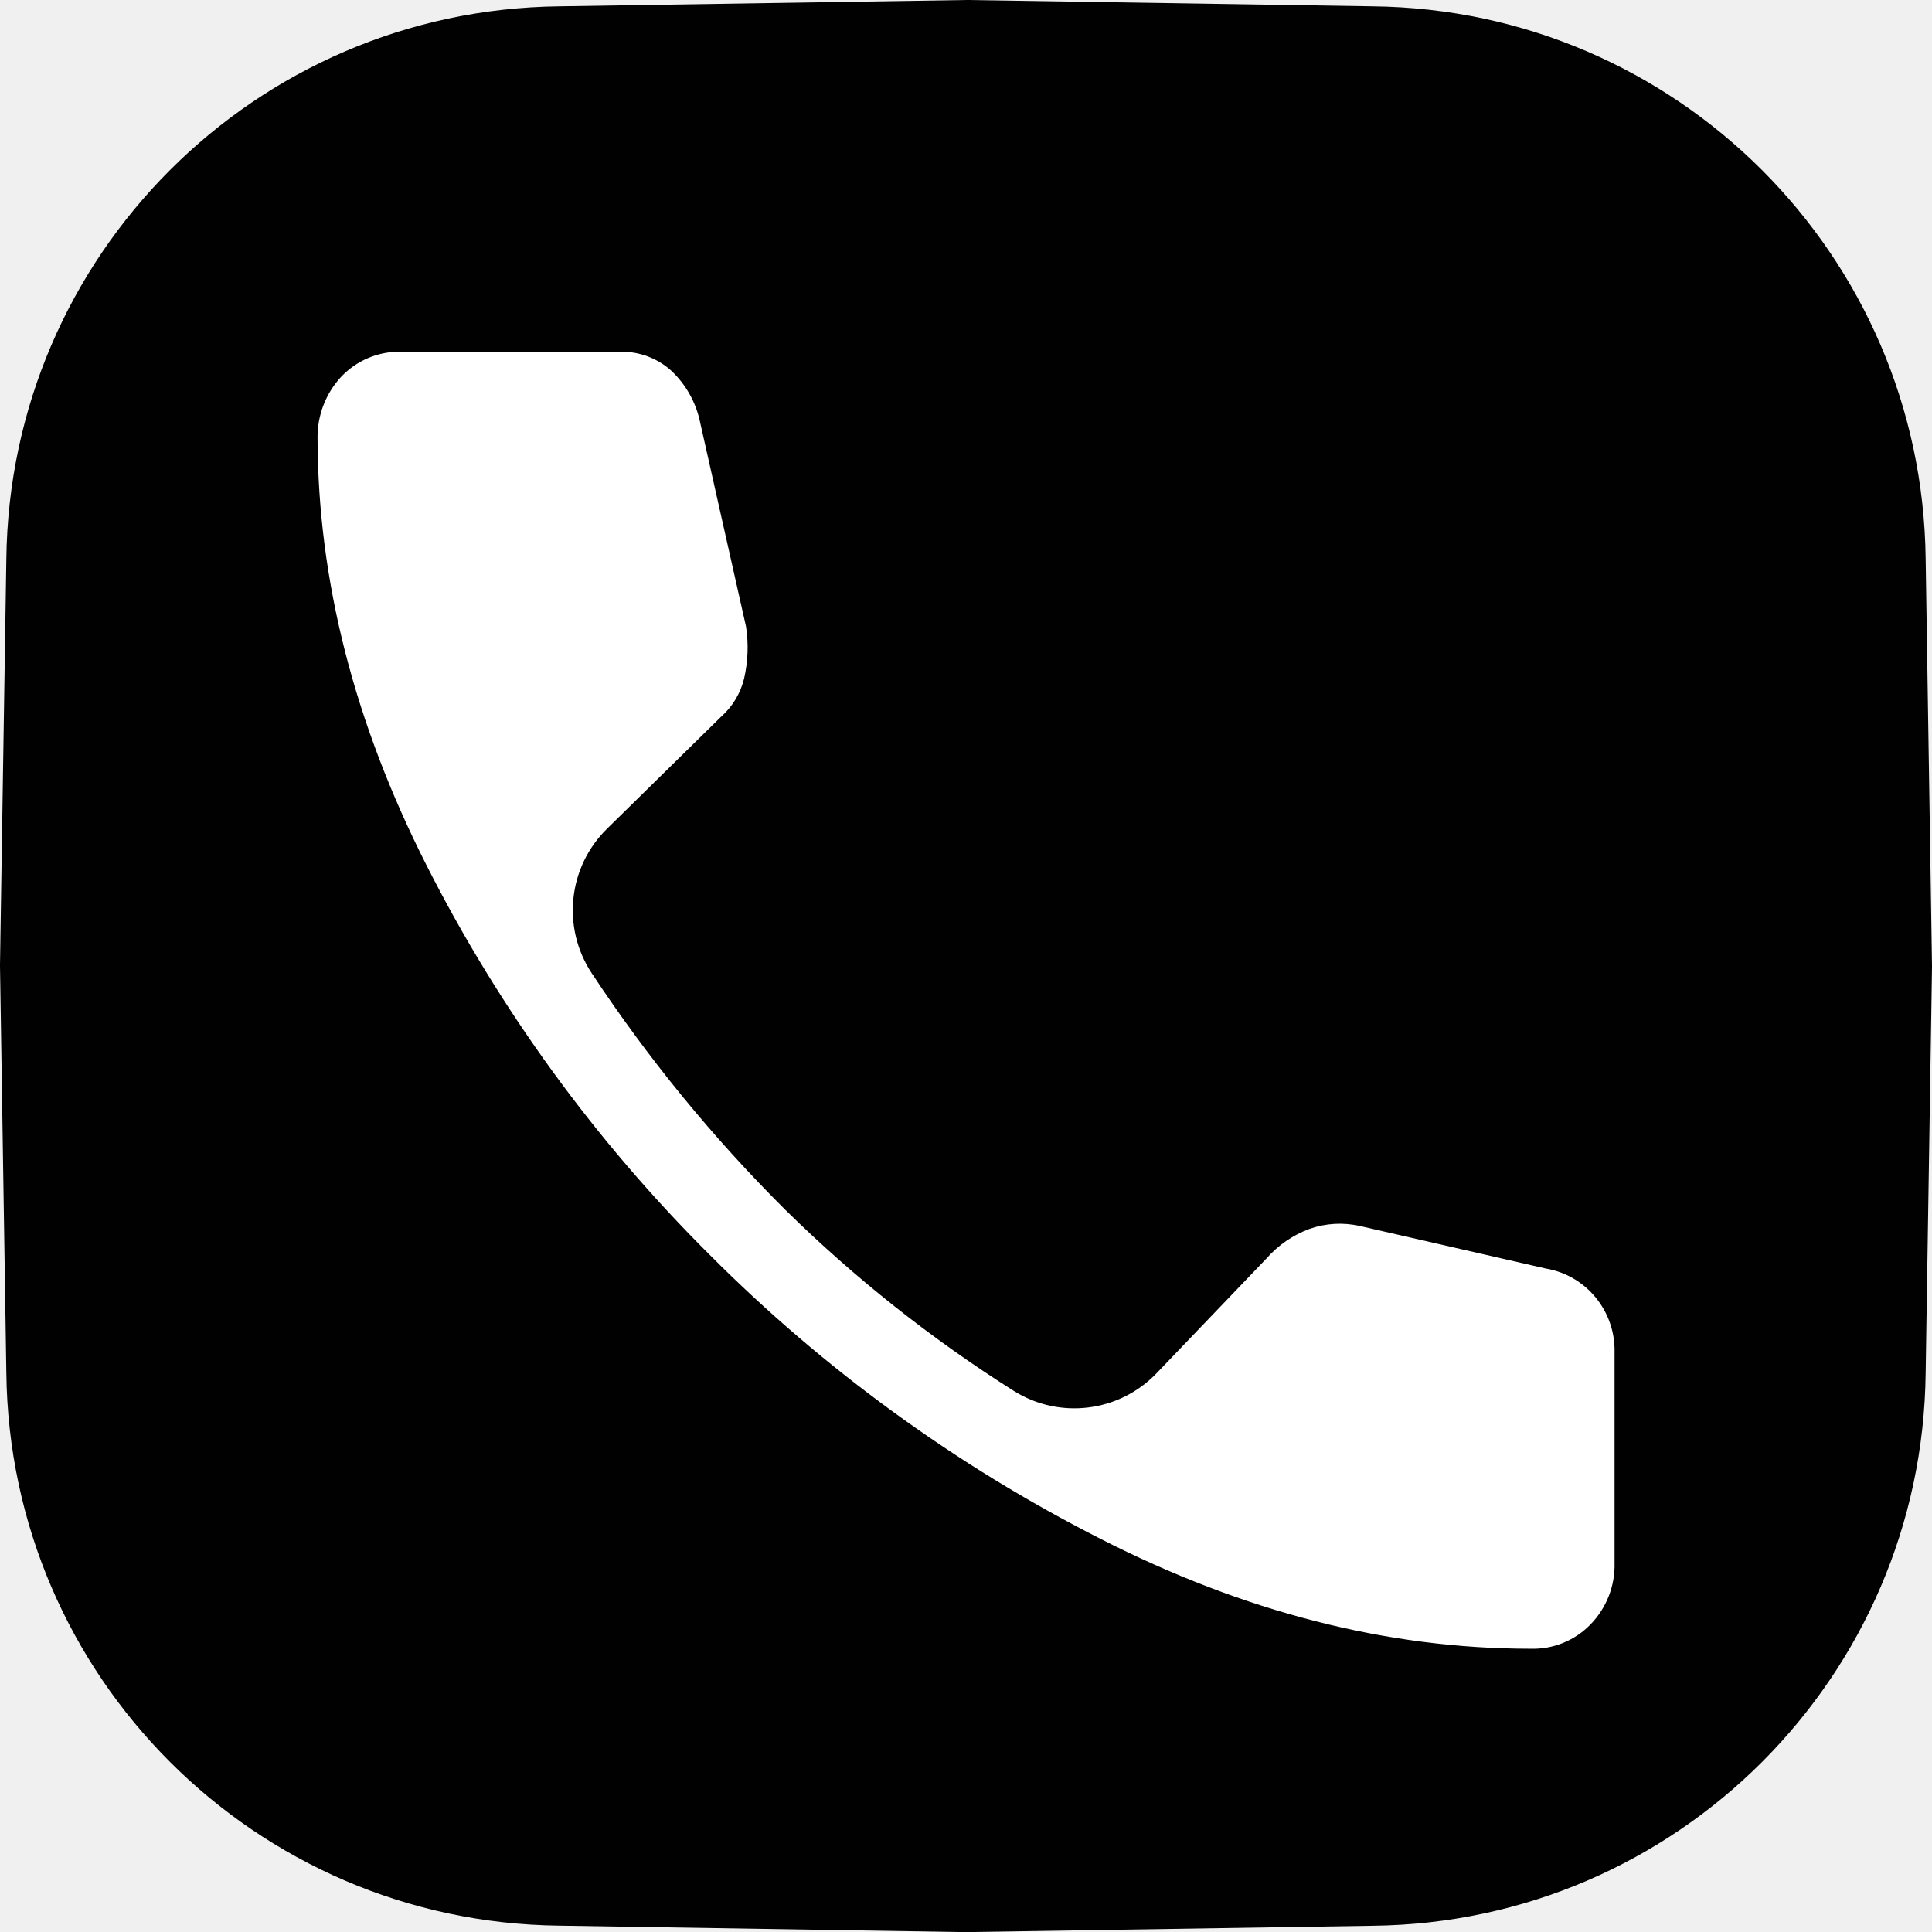
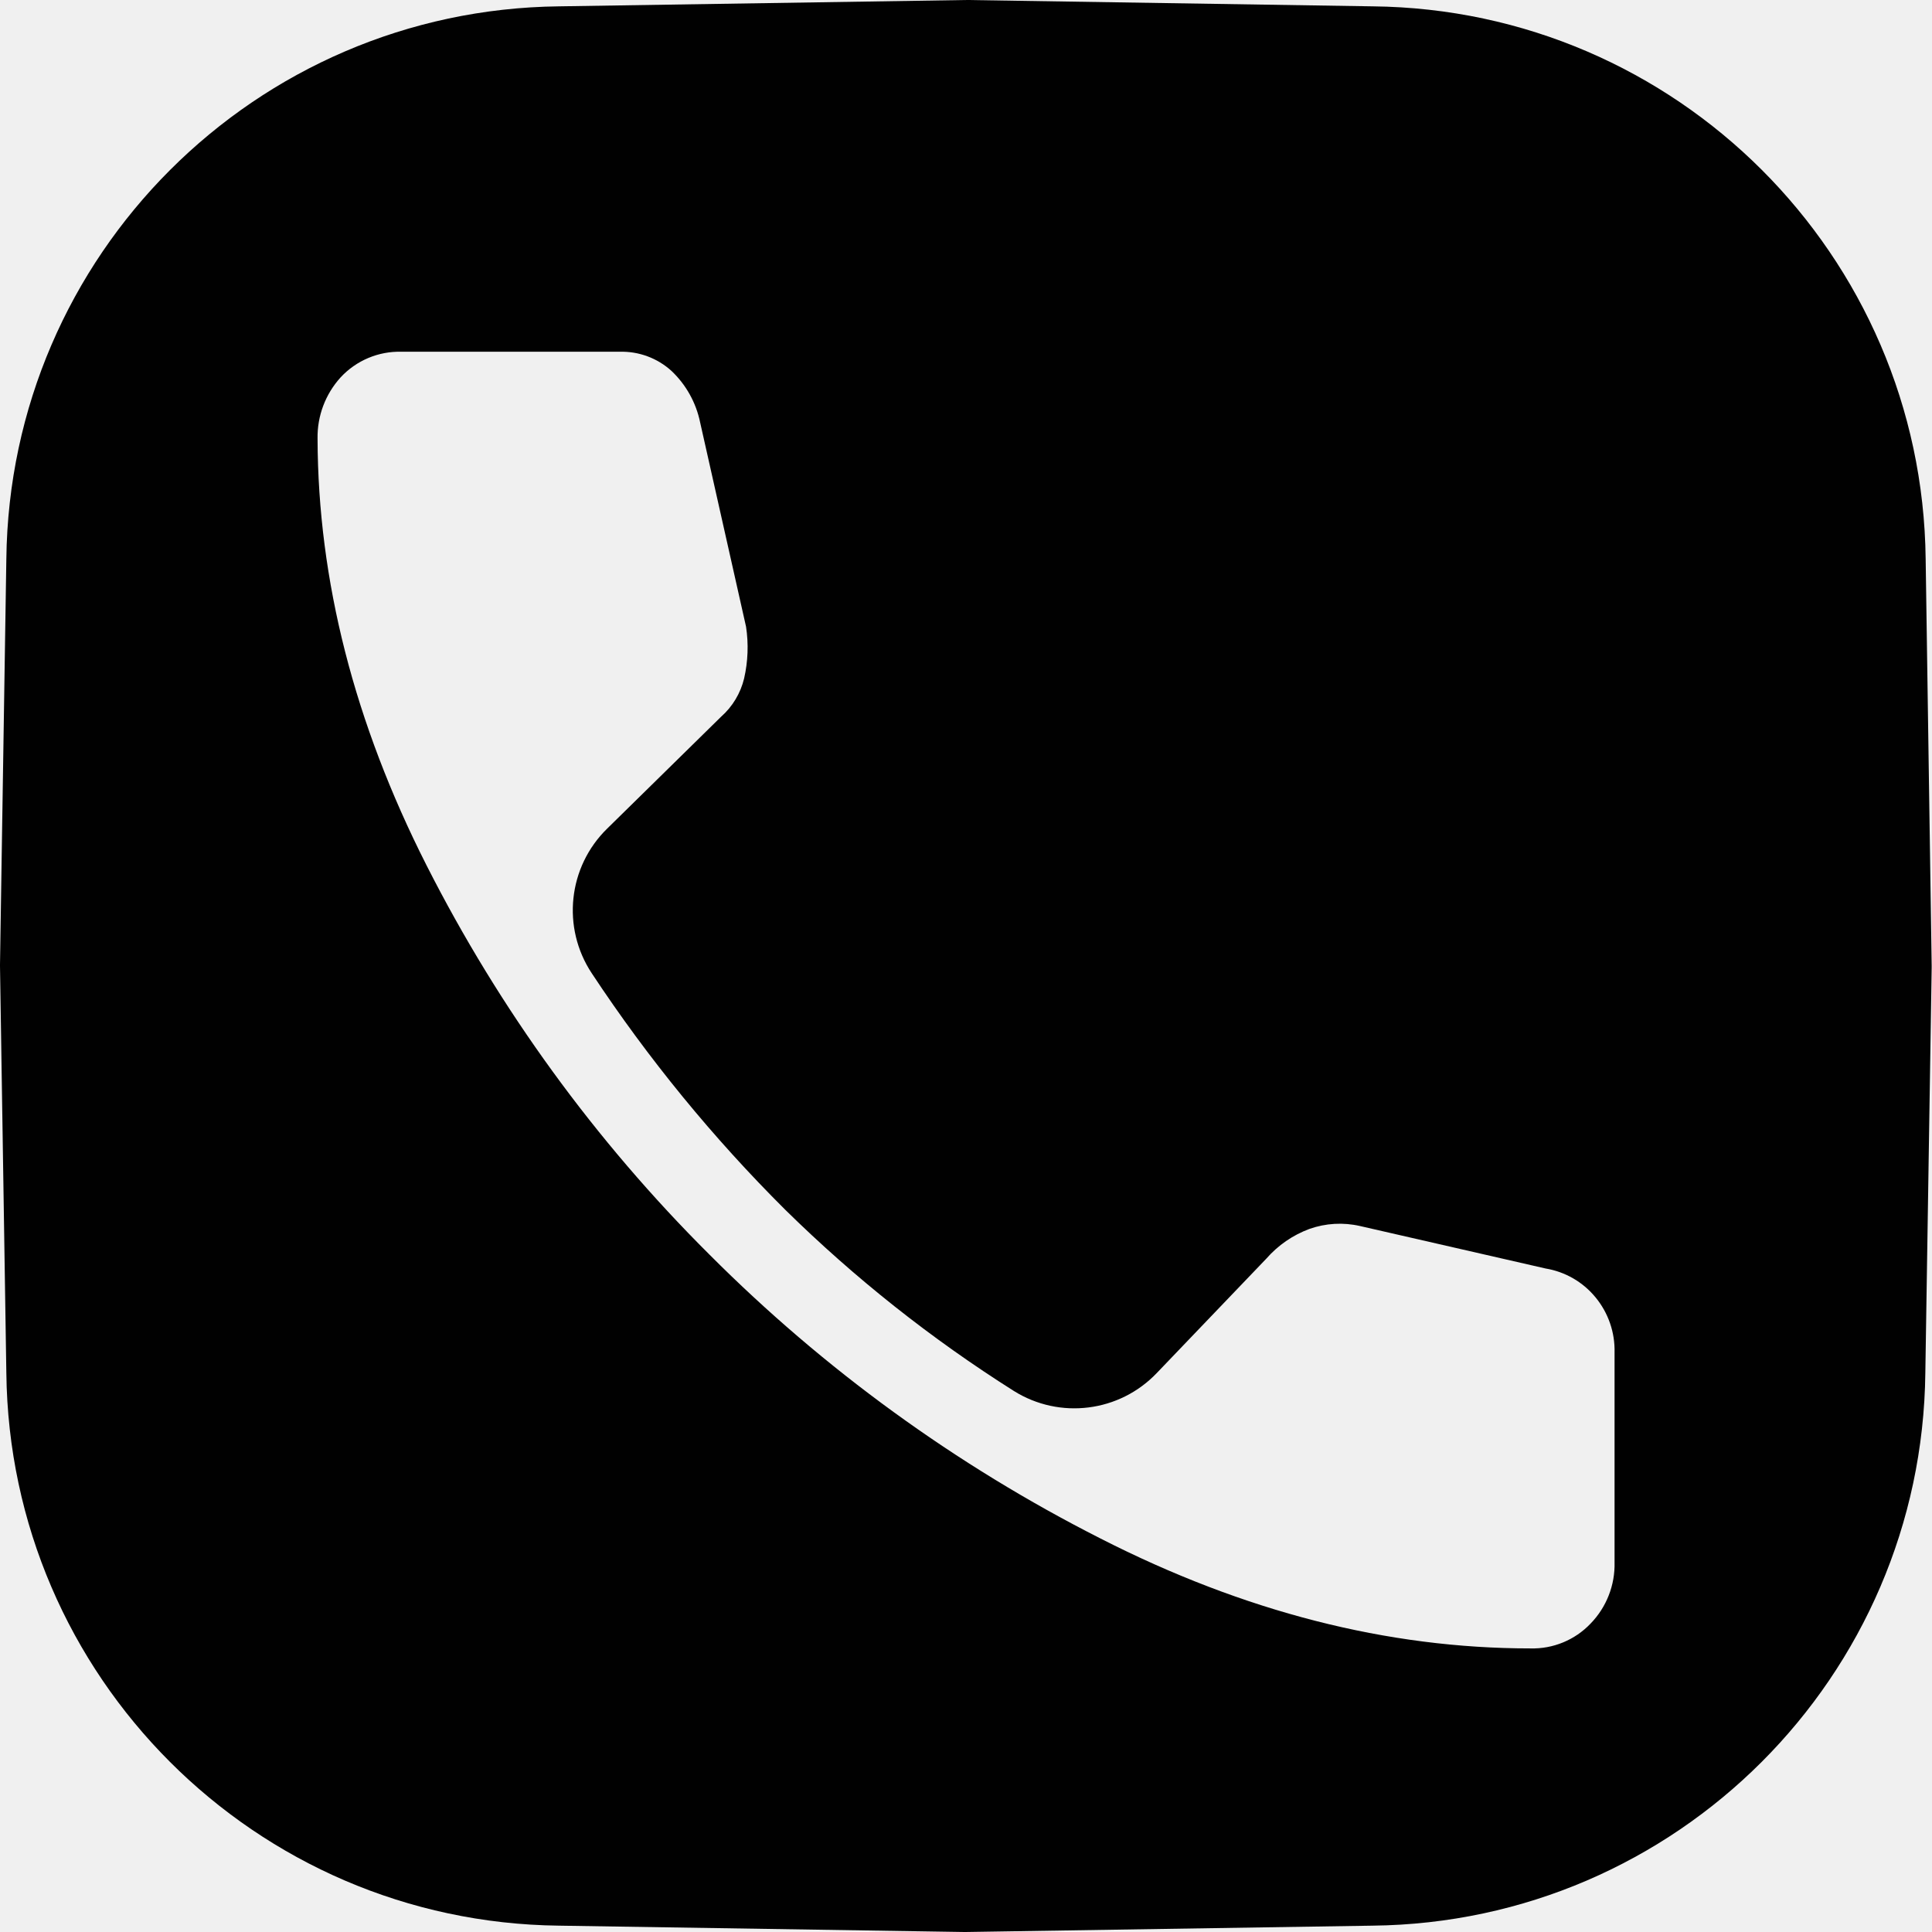
<svg xmlns="http://www.w3.org/2000/svg" viewBox="0 0 179.72 179.72">
  <defs>
-     <style>.cls-1{fill:#010101;}.cls-2{fill:#fff;}</style>
+     <style>.cls-1{fill:#010101;}</style>
  </defs>
  <g id="Layer_2" data-name="Layer 2">
    <g id="Layer_1-2" data-name="Layer 1">
-       <path class="cls-1" d="M179.72,89.86V90l-.59,37.7a52,52,0,0,1-51.43,51.44l-37.84.59h-.13L52,179.13A52,52,0,0,1,.59,127.7L0,89.86v-.13L.59,52A52,52,0,0,1,52,.59L89.86,0H90l37.7.59A52,52,0,0,1,179.13,52Z" />
-       <path class="cls-2" d="M142.36,153.37q-19.94,0-40-10.23A142.33,142.33,0,0,1,66,116.71,141.26,141.26,0,0,1,39.68,80.5Q29.6,60.61,29.54,40.8a8.25,8.25,0,0,1,2.14-5.69,7.45,7.45,0,0,1,5.69-2.39H57.65a6.88,6.88,0,0,1,4.81,1.78,9.13,9.13,0,0,1,2.67,4.8l4.27,19a12.89,12.89,0,0,1-.18,4.81,6.92,6.92,0,0,1-2.14,3.56L56.48,77.08a10.62,10.62,0,0,0-1.43,13.46,139.5,139.5,0,0,0,18,22,127.21,127.21,0,0,0,21.26,16.85,10.6,10.6,0,0,0,13.3-1.67l10.19-10.64a9.9,9.9,0,0,1,4-2.76,8.46,8.46,0,0,1,4.72-.27L143.78,118a7.62,7.62,0,0,1,4.63,2.67,7.76,7.76,0,0,1,1.78,5.16v19.57a7.89,7.89,0,0,1-2.23,5.7A7.44,7.44,0,0,1,142.36,153.37Z" />
+       <path class="cls-1" d="M179.13,52A52,52,0,0,0,127.69.59L90,0h-.13L52,.59A52,52,0,0,0,.59,52L0,89.73v.13L.59,127.7A52,52,0,0,0,52,179.13l37.7.59h.13l37.84-.59a52,52,0,0,0,51.43-51.44l.59-37.7v-.13Zm-28.94,93.33a7.89,7.89,0,0,1-2.23,5.7,7.44,7.44,0,0,1-5.6,2.31q-19.94,0-40-10.23A142.33,142.33,0,0,1,66,116.71,141.26,141.26,0,0,1,39.68,80.5Q29.6,60.61,29.54,40.8a8.25,8.25,0,0,1,2.14-5.69,7.45,7.45,0,0,1,5.69-2.39H57.65a6.88,6.88,0,0,1,4.81,1.78,9.13,9.13,0,0,1,2.67,4.8l4.27,19a12.89,12.89,0,0,1-.18,4.81,6.92,6.92,0,0,1-2.14,3.56L56.48,77.08a10.62,10.62,0,0,0-1.43,13.46,139.5,139.5,0,0,0,18,22,127.21,127.21,0,0,0,21.26,16.85,10.6,10.6,0,0,0,13.3-1.67l10.19-10.64a9.9,9.9,0,0,1,4-2.76,8.46,8.46,0,0,1,4.72-.27L143.78,118a7.62,7.62,0,0,1,4.63,2.67,7.76,7.76,0,0,1,1.78,5.16Z" />
    </g>
  </g>
</svg>
